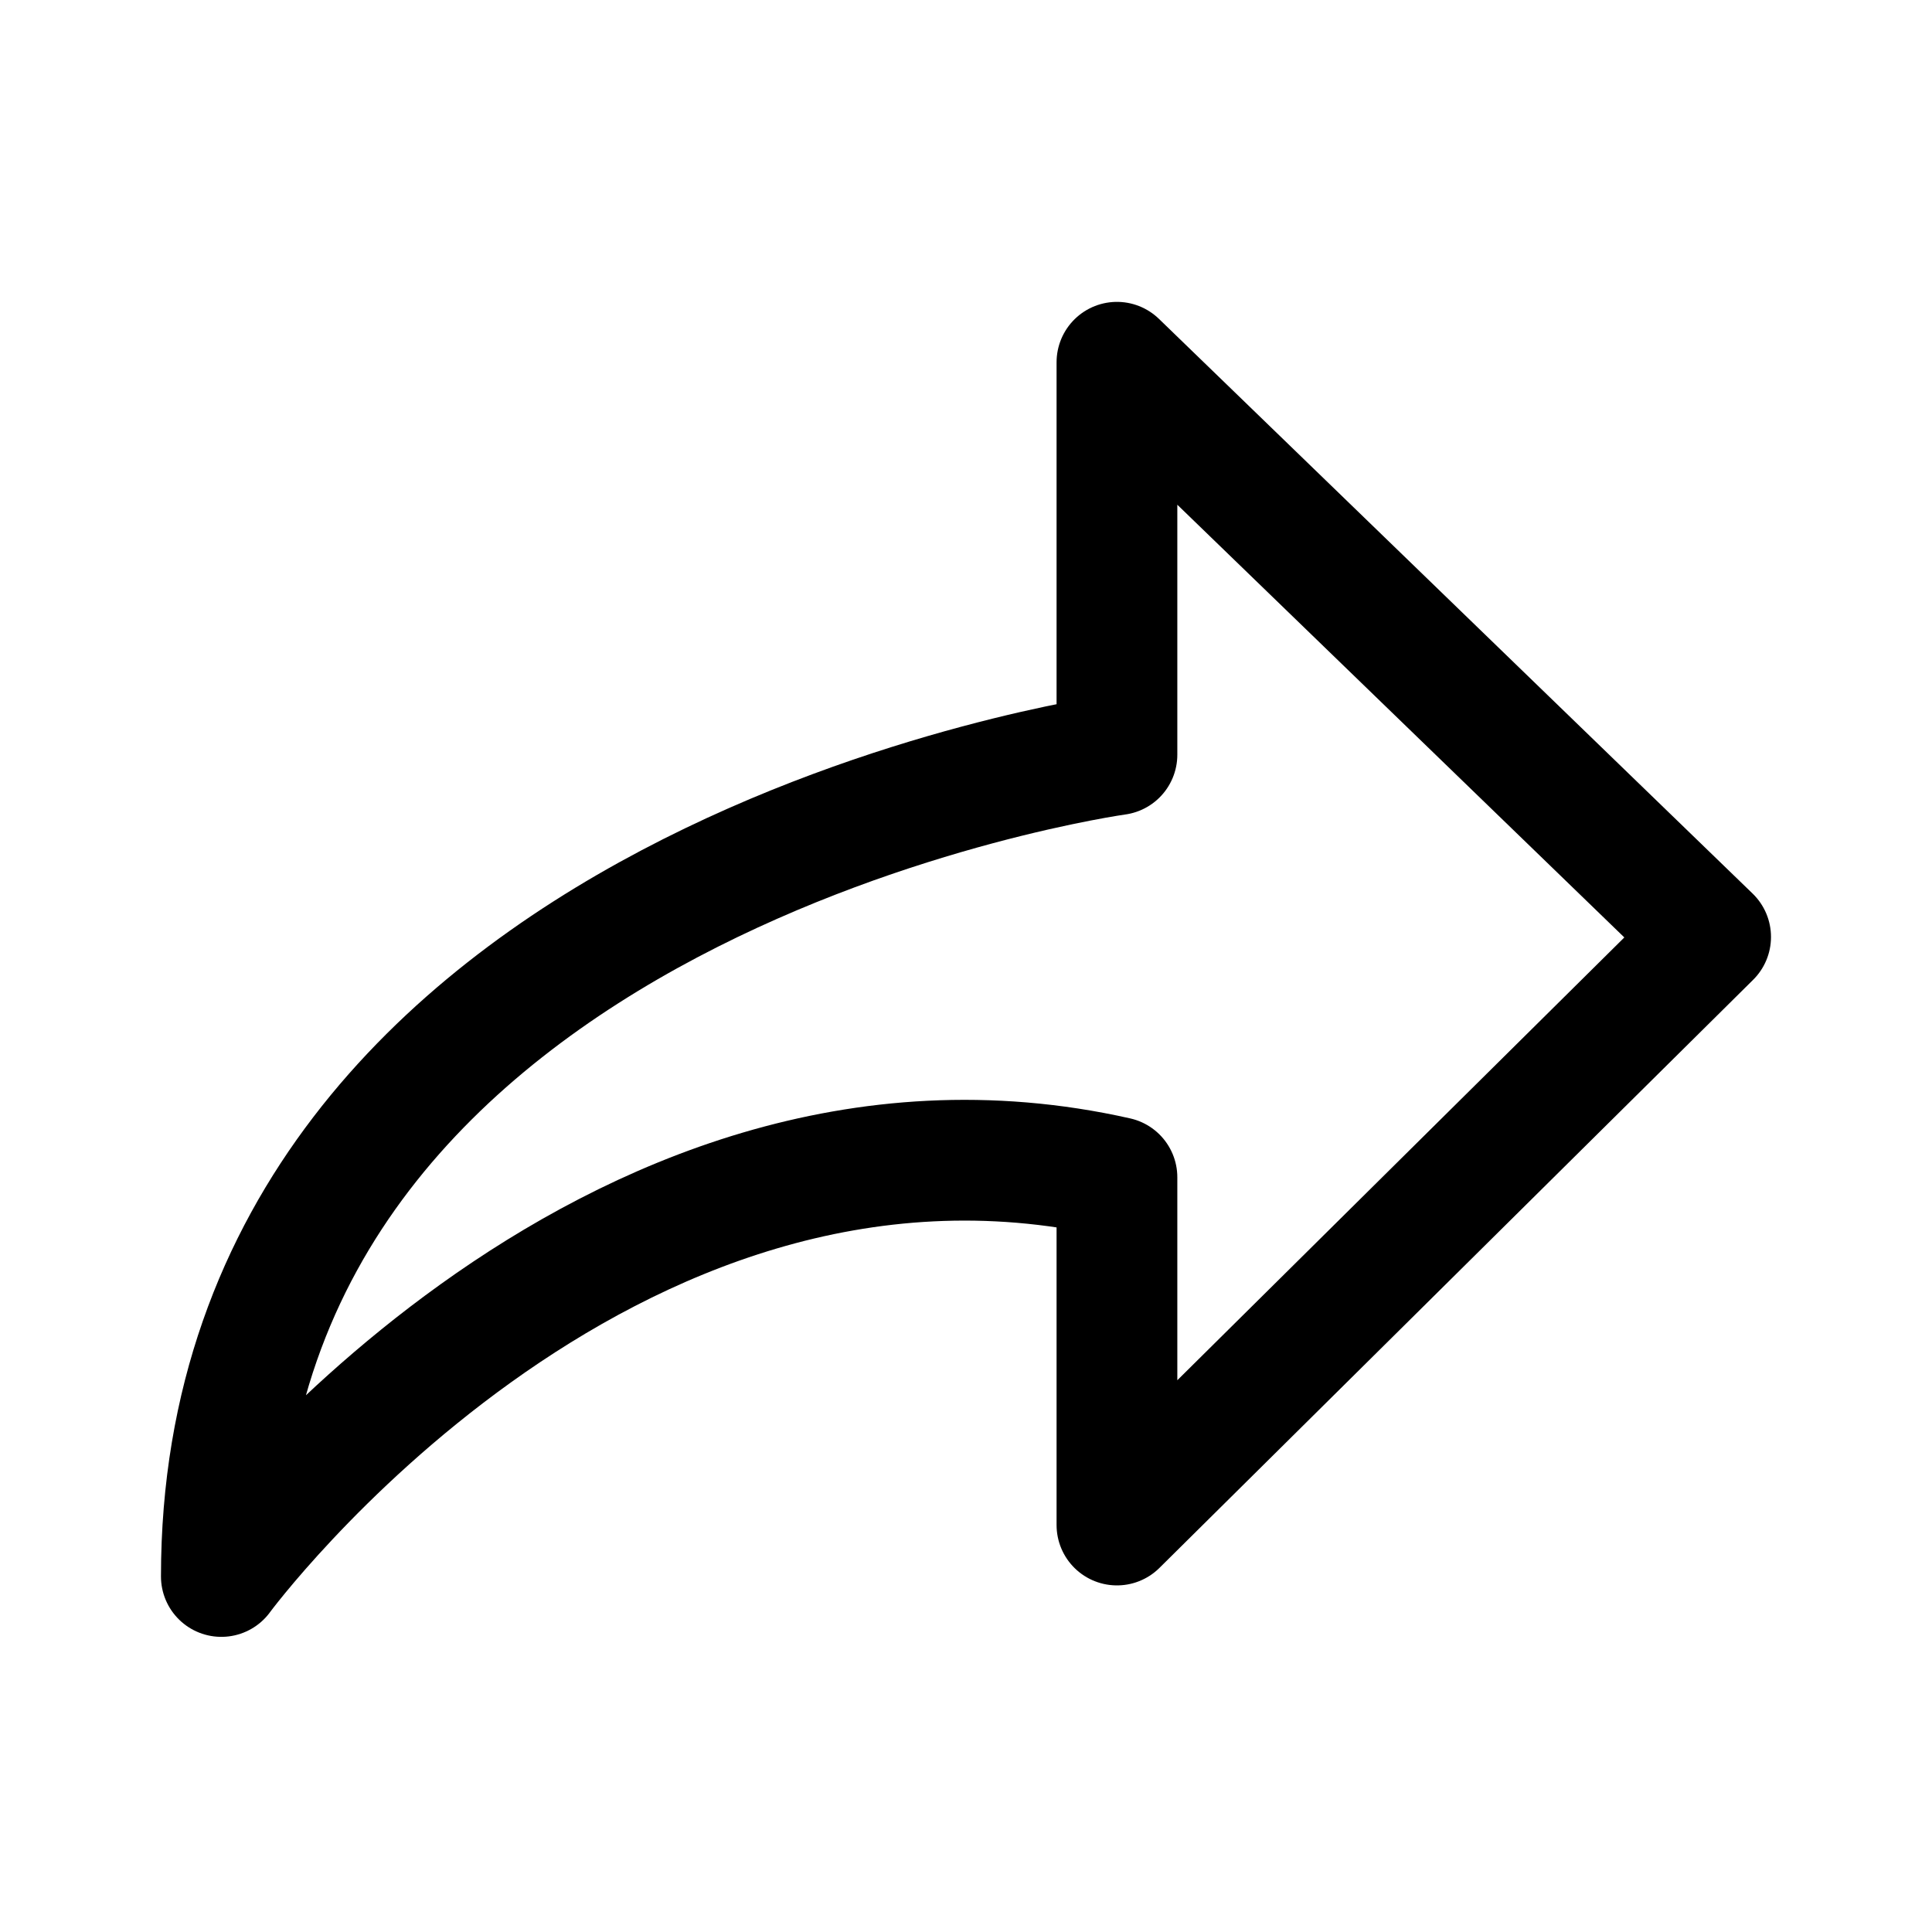
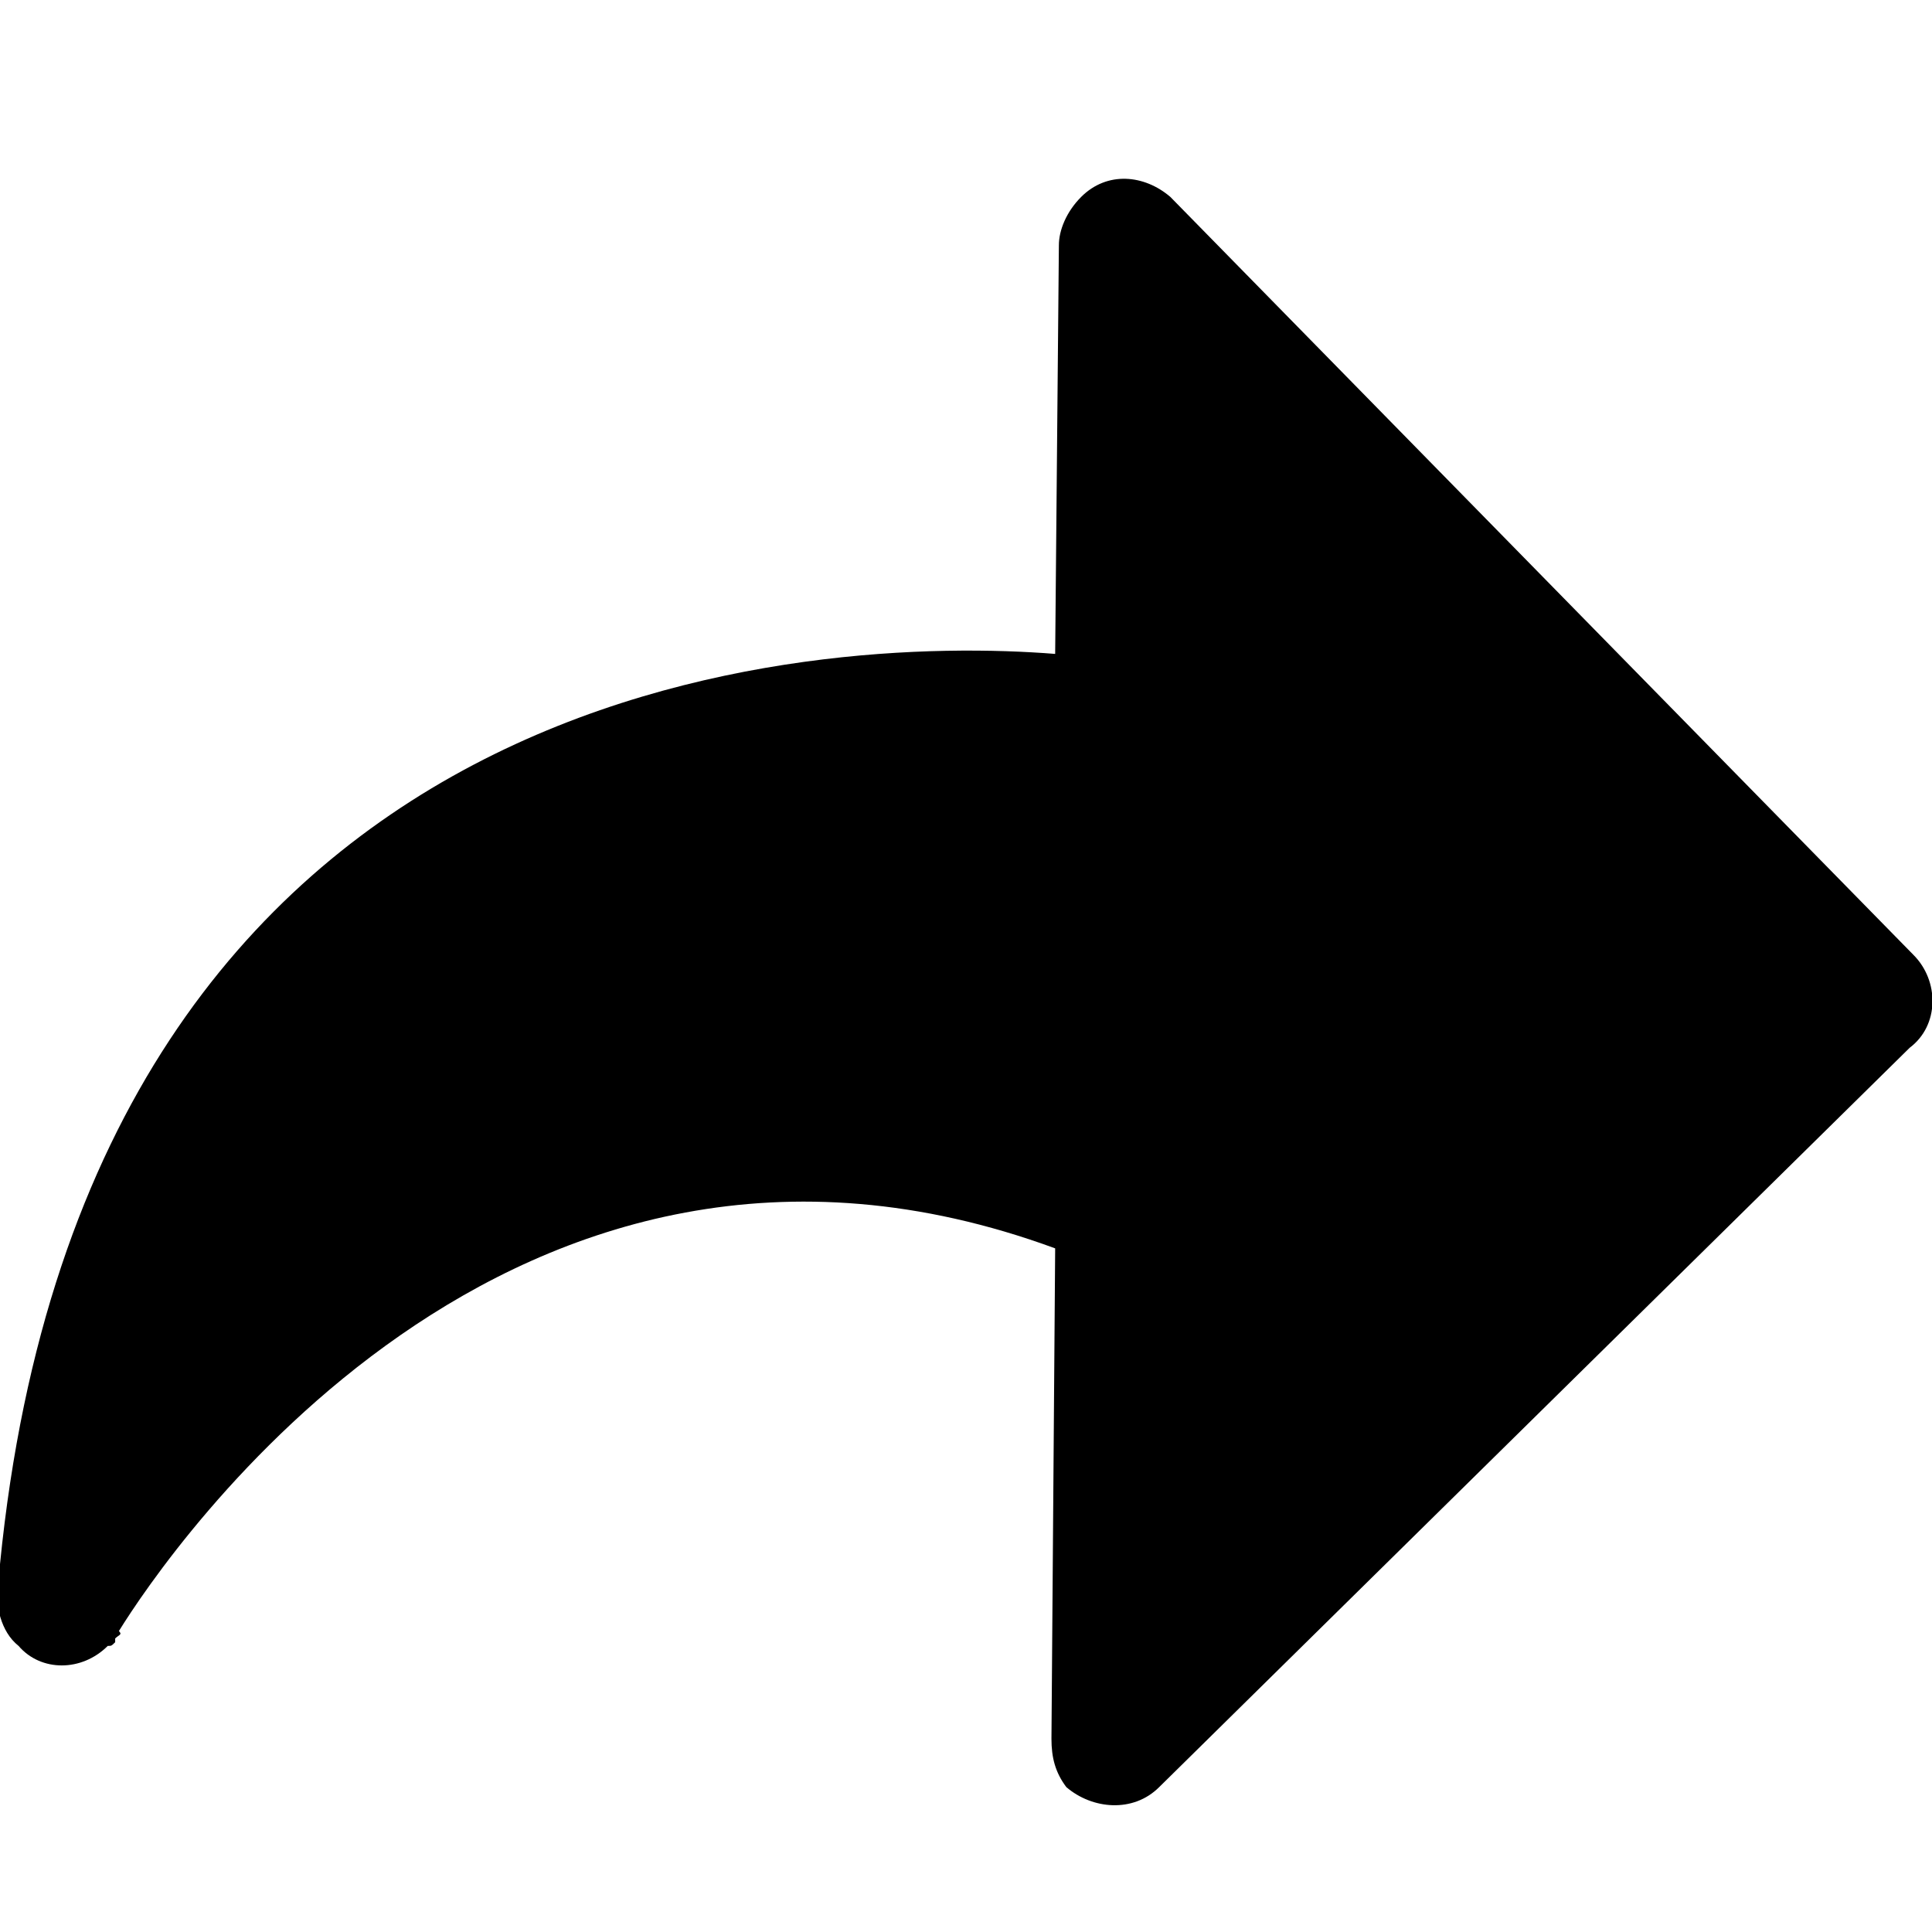
- <svg xmlns="http://www.w3.org/2000/svg" width="192" height="192" viewBox="0 0 50.8 50.8">
-   <path fill="none" stroke="#000" stroke-linejoin="round" stroke-width="3.175" d="M5.82 41.451s9.994-13.552 23.549-10.495v9.143l15.61-15.463-15.61-15.111v10.319S5.82 23.107 5.82 41.452z" />
+ <svg xmlns="http://www.w3.org/2000/svg" version="1.2" viewBox="0 0 52 52" width="24" height="24">
+   <style>
+ 		.s0 { fill: #000000 } 
+ 	</style>
+   <path id="Layer" class="s0" d="m51.5 25.7l-20-20.4c-0.7-0.6-1.7-0.7-2.4 0-0.4 0.4-0.6 0.9-0.6 1.3l-0.1 11c-6.3-0.5-26 0.3-28.4 24.5v0.3c-0.1 0.1-0.1 0.2-0.1 0.3 0 0.5 0.1 1.2 0.6 1.6 0.6 0.7 1.7 0.7 2.4 0 0.1 0 0.1 0 0.2-0.1 0 0 0 0 0-0.1 0.1-0.1 0.2-0.1 0.1-0.2 1.3-2.1 10.5-15.7 25.2-10.3l-0.1 13.2c0 0.5 0.1 0.9 0.4 1.3 0.7 0.6 1.8 0.7 2.5 0l20.2-19.9c0.8-0.6 0.8-1.8 0.1-2.5z" />
</svg>
